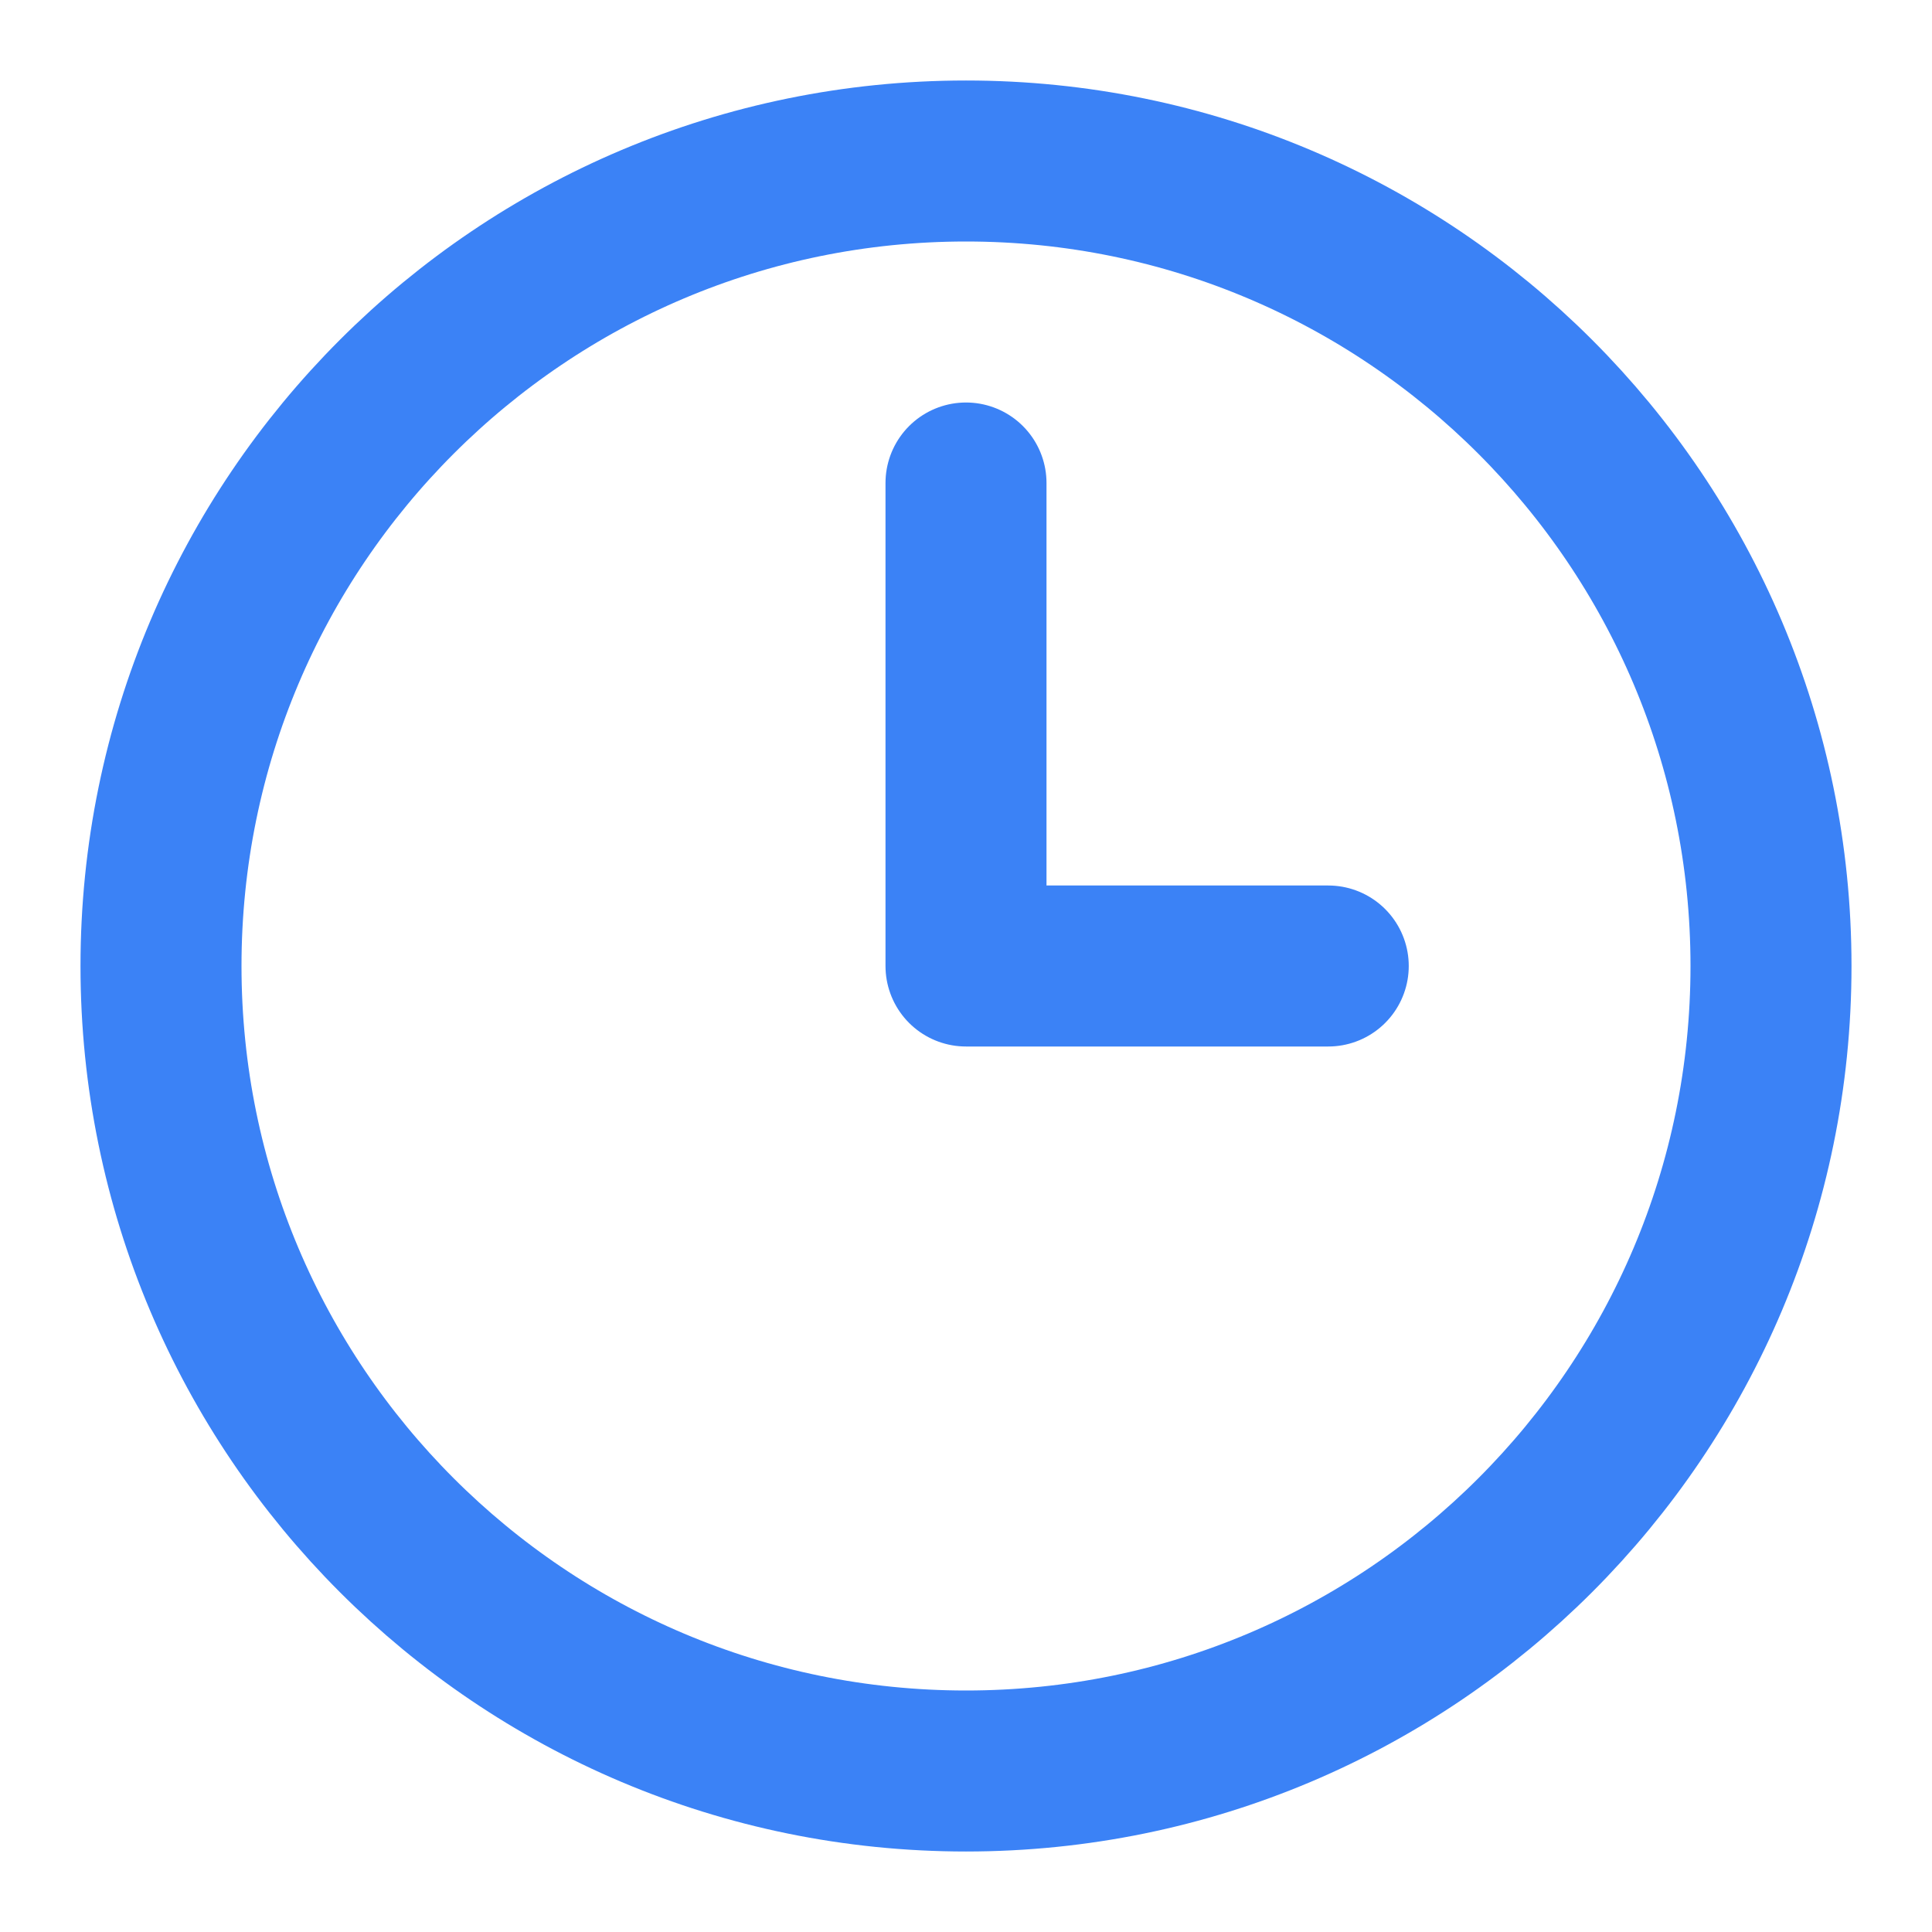
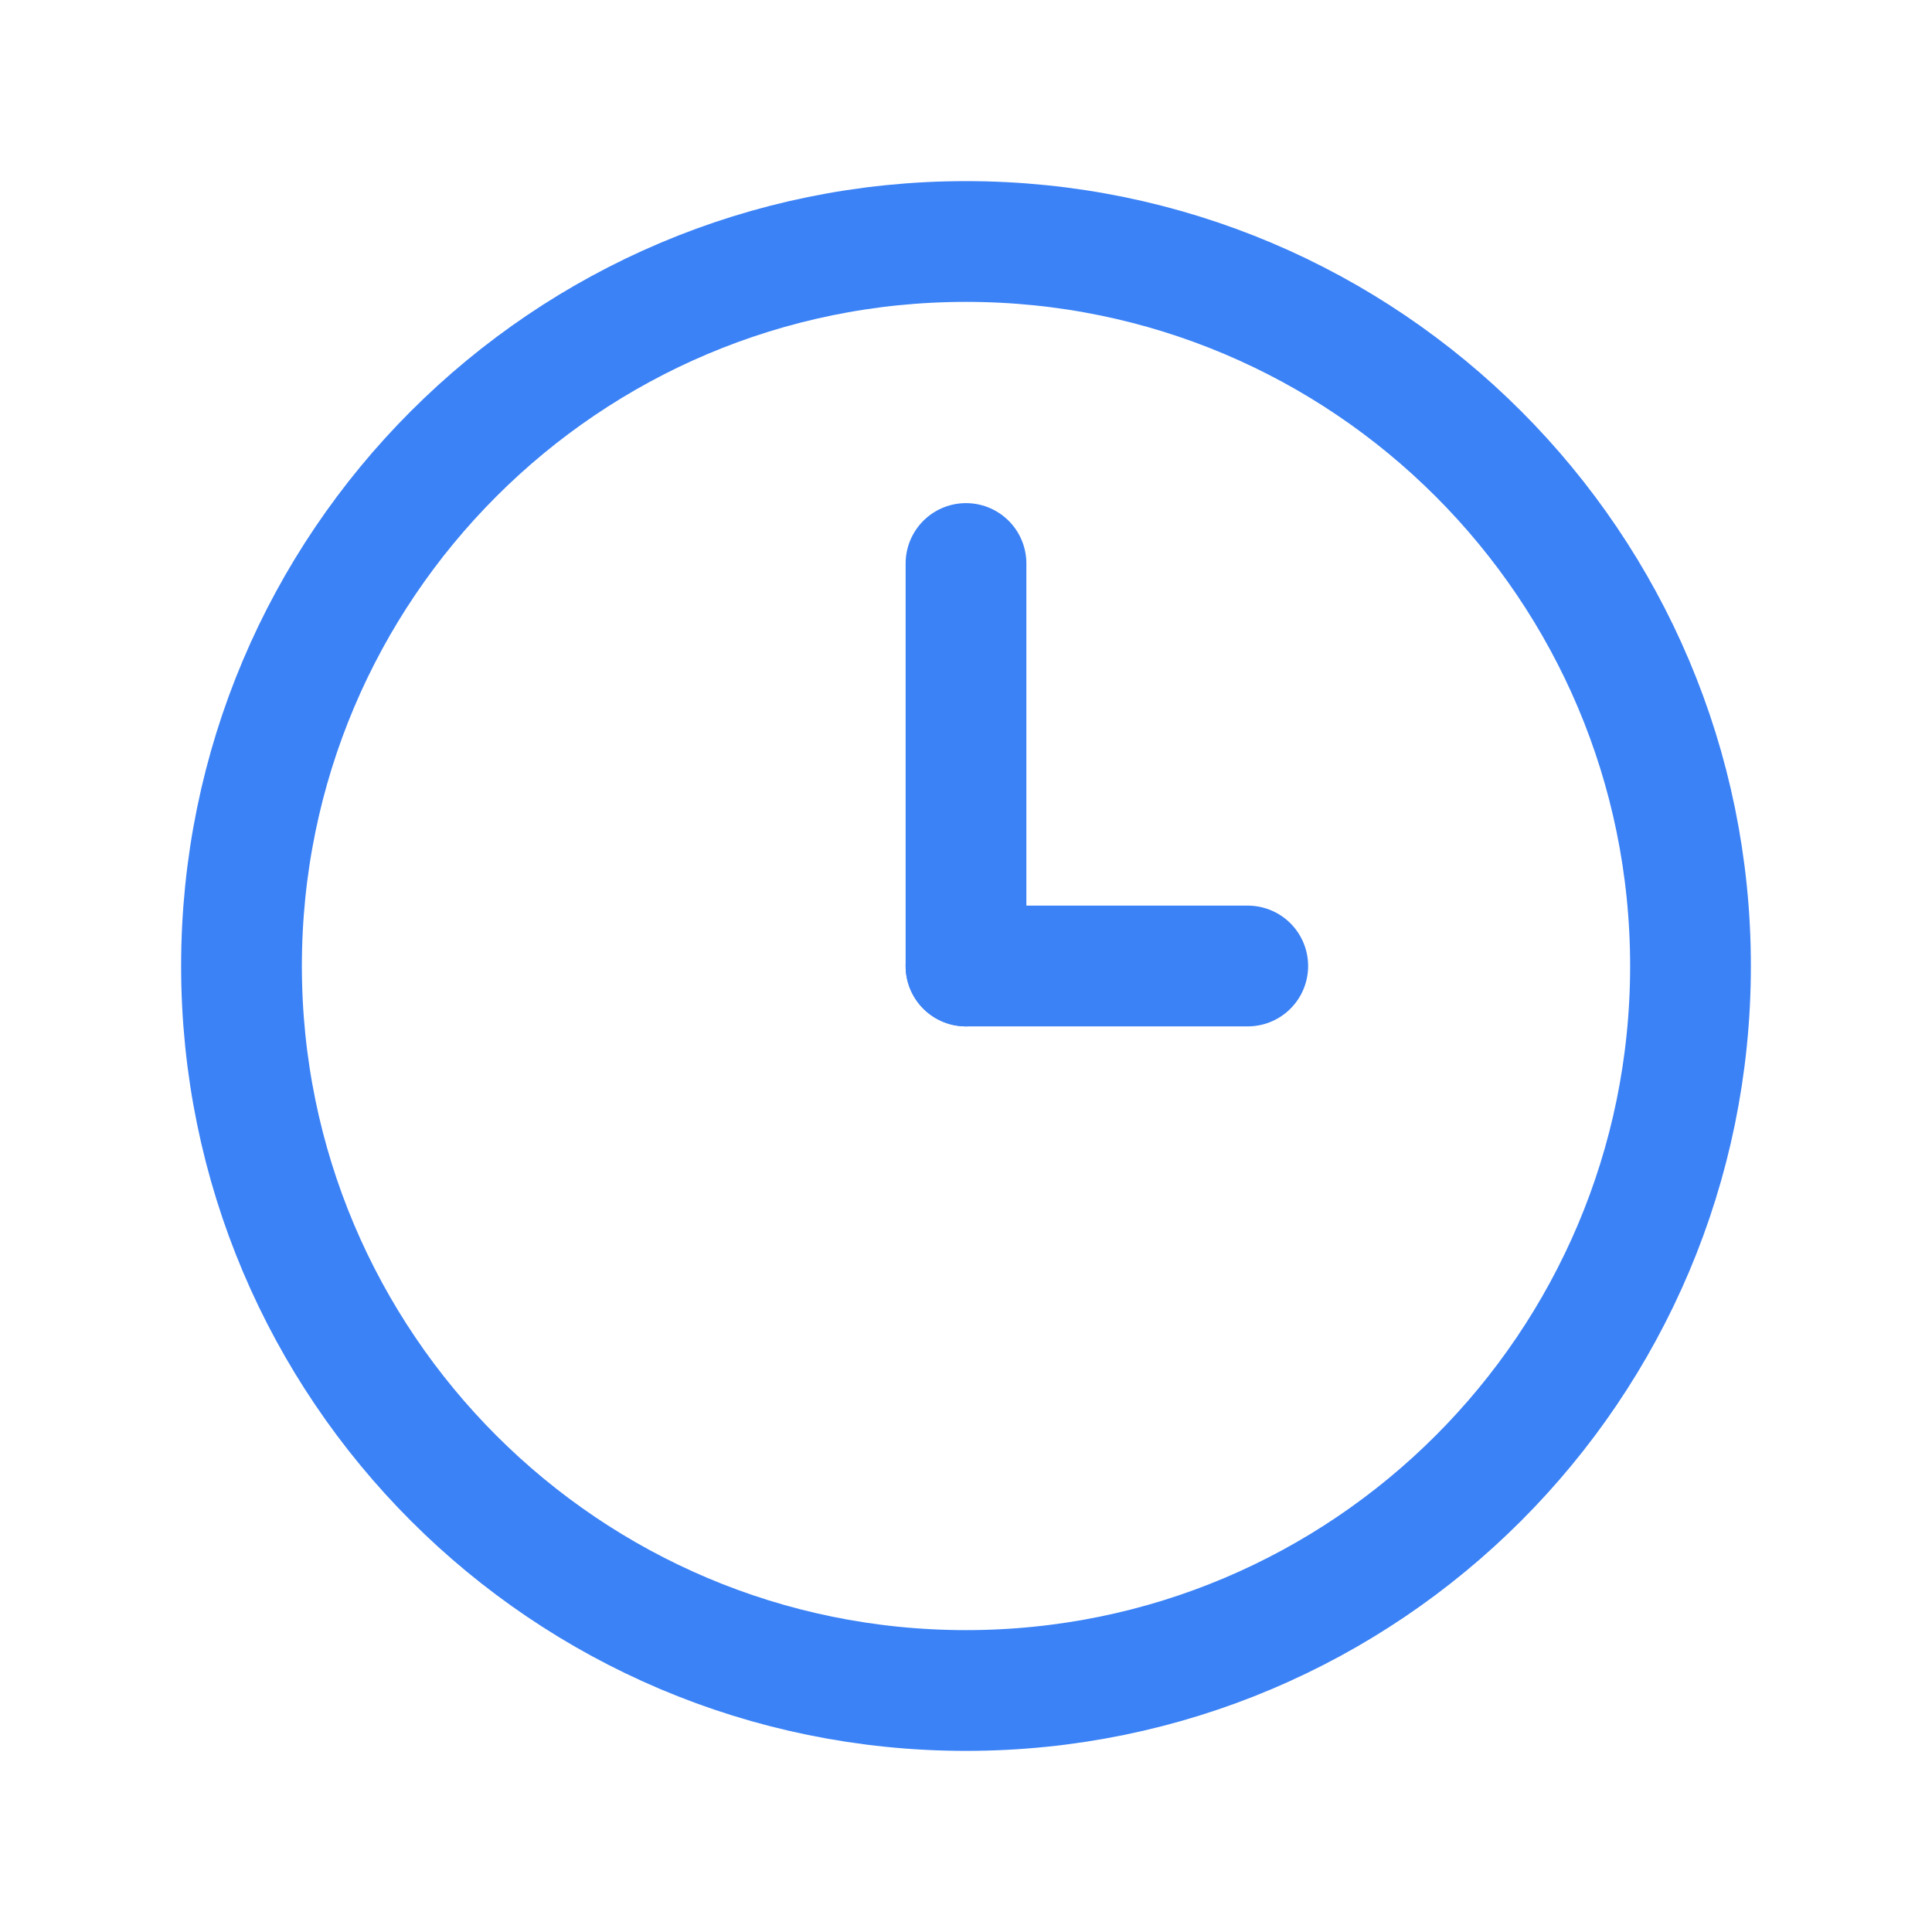
- <svg xmlns="http://www.w3.org/2000/svg" width="24" height="24" viewBox="0 0 24 24" fill="none" stroke="#3b82f6" stroke-width="2" stroke-linecap="round" stroke-linejoin="round">
-   <circle cx="12" cy="12" r="10" />
-   <polyline points="12 6 12 12 16.5 12" />
+ <svg xmlns="http://www.w3.org/2000/svg" class="icon icon-tabler icon-tabler-clock-hour-3" width="24" height="24" viewBox="0 0 24 24" stroke-width="1.5" stroke="#3b82f6" fill="none" stroke-linecap="round" stroke-linejoin="round">
+   <path stroke="none" d="M0 0h24v24H0z" fill="none" />
+   <circle cx="12" cy="12" r="9" />
+   <path d="M12 12h3.5" />
+   <path d="M12 7v5" />
</svg>
